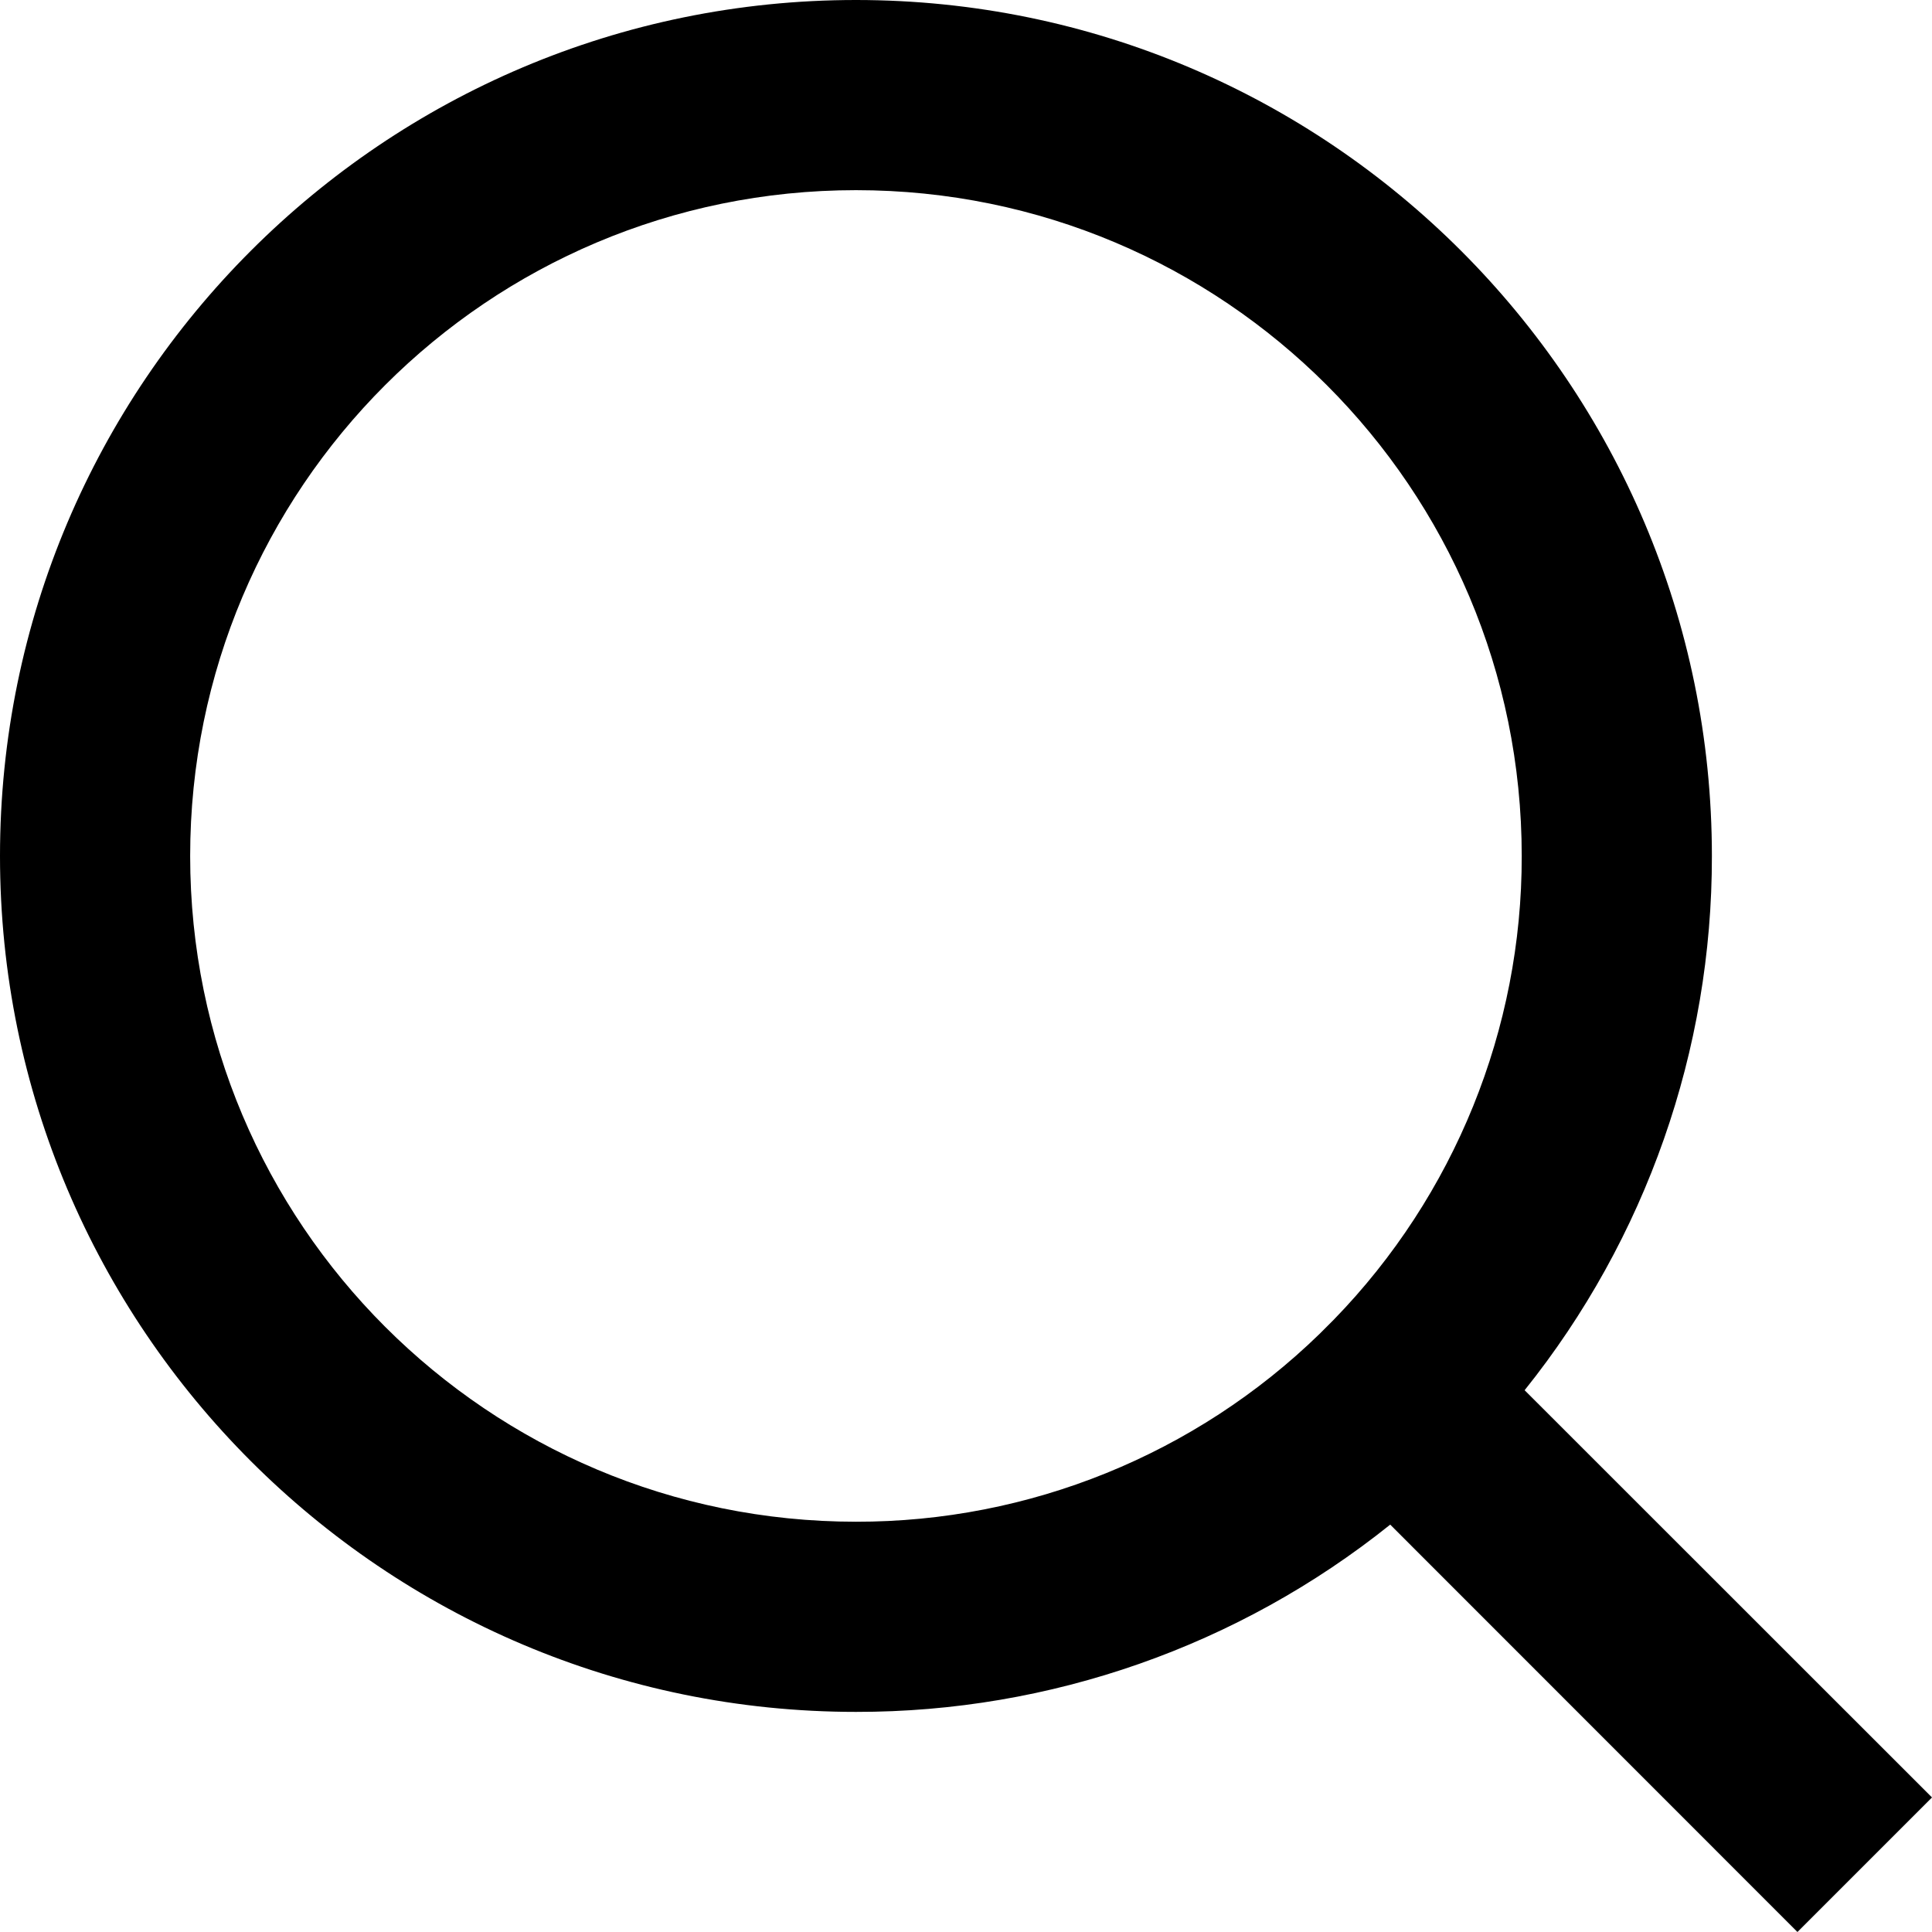
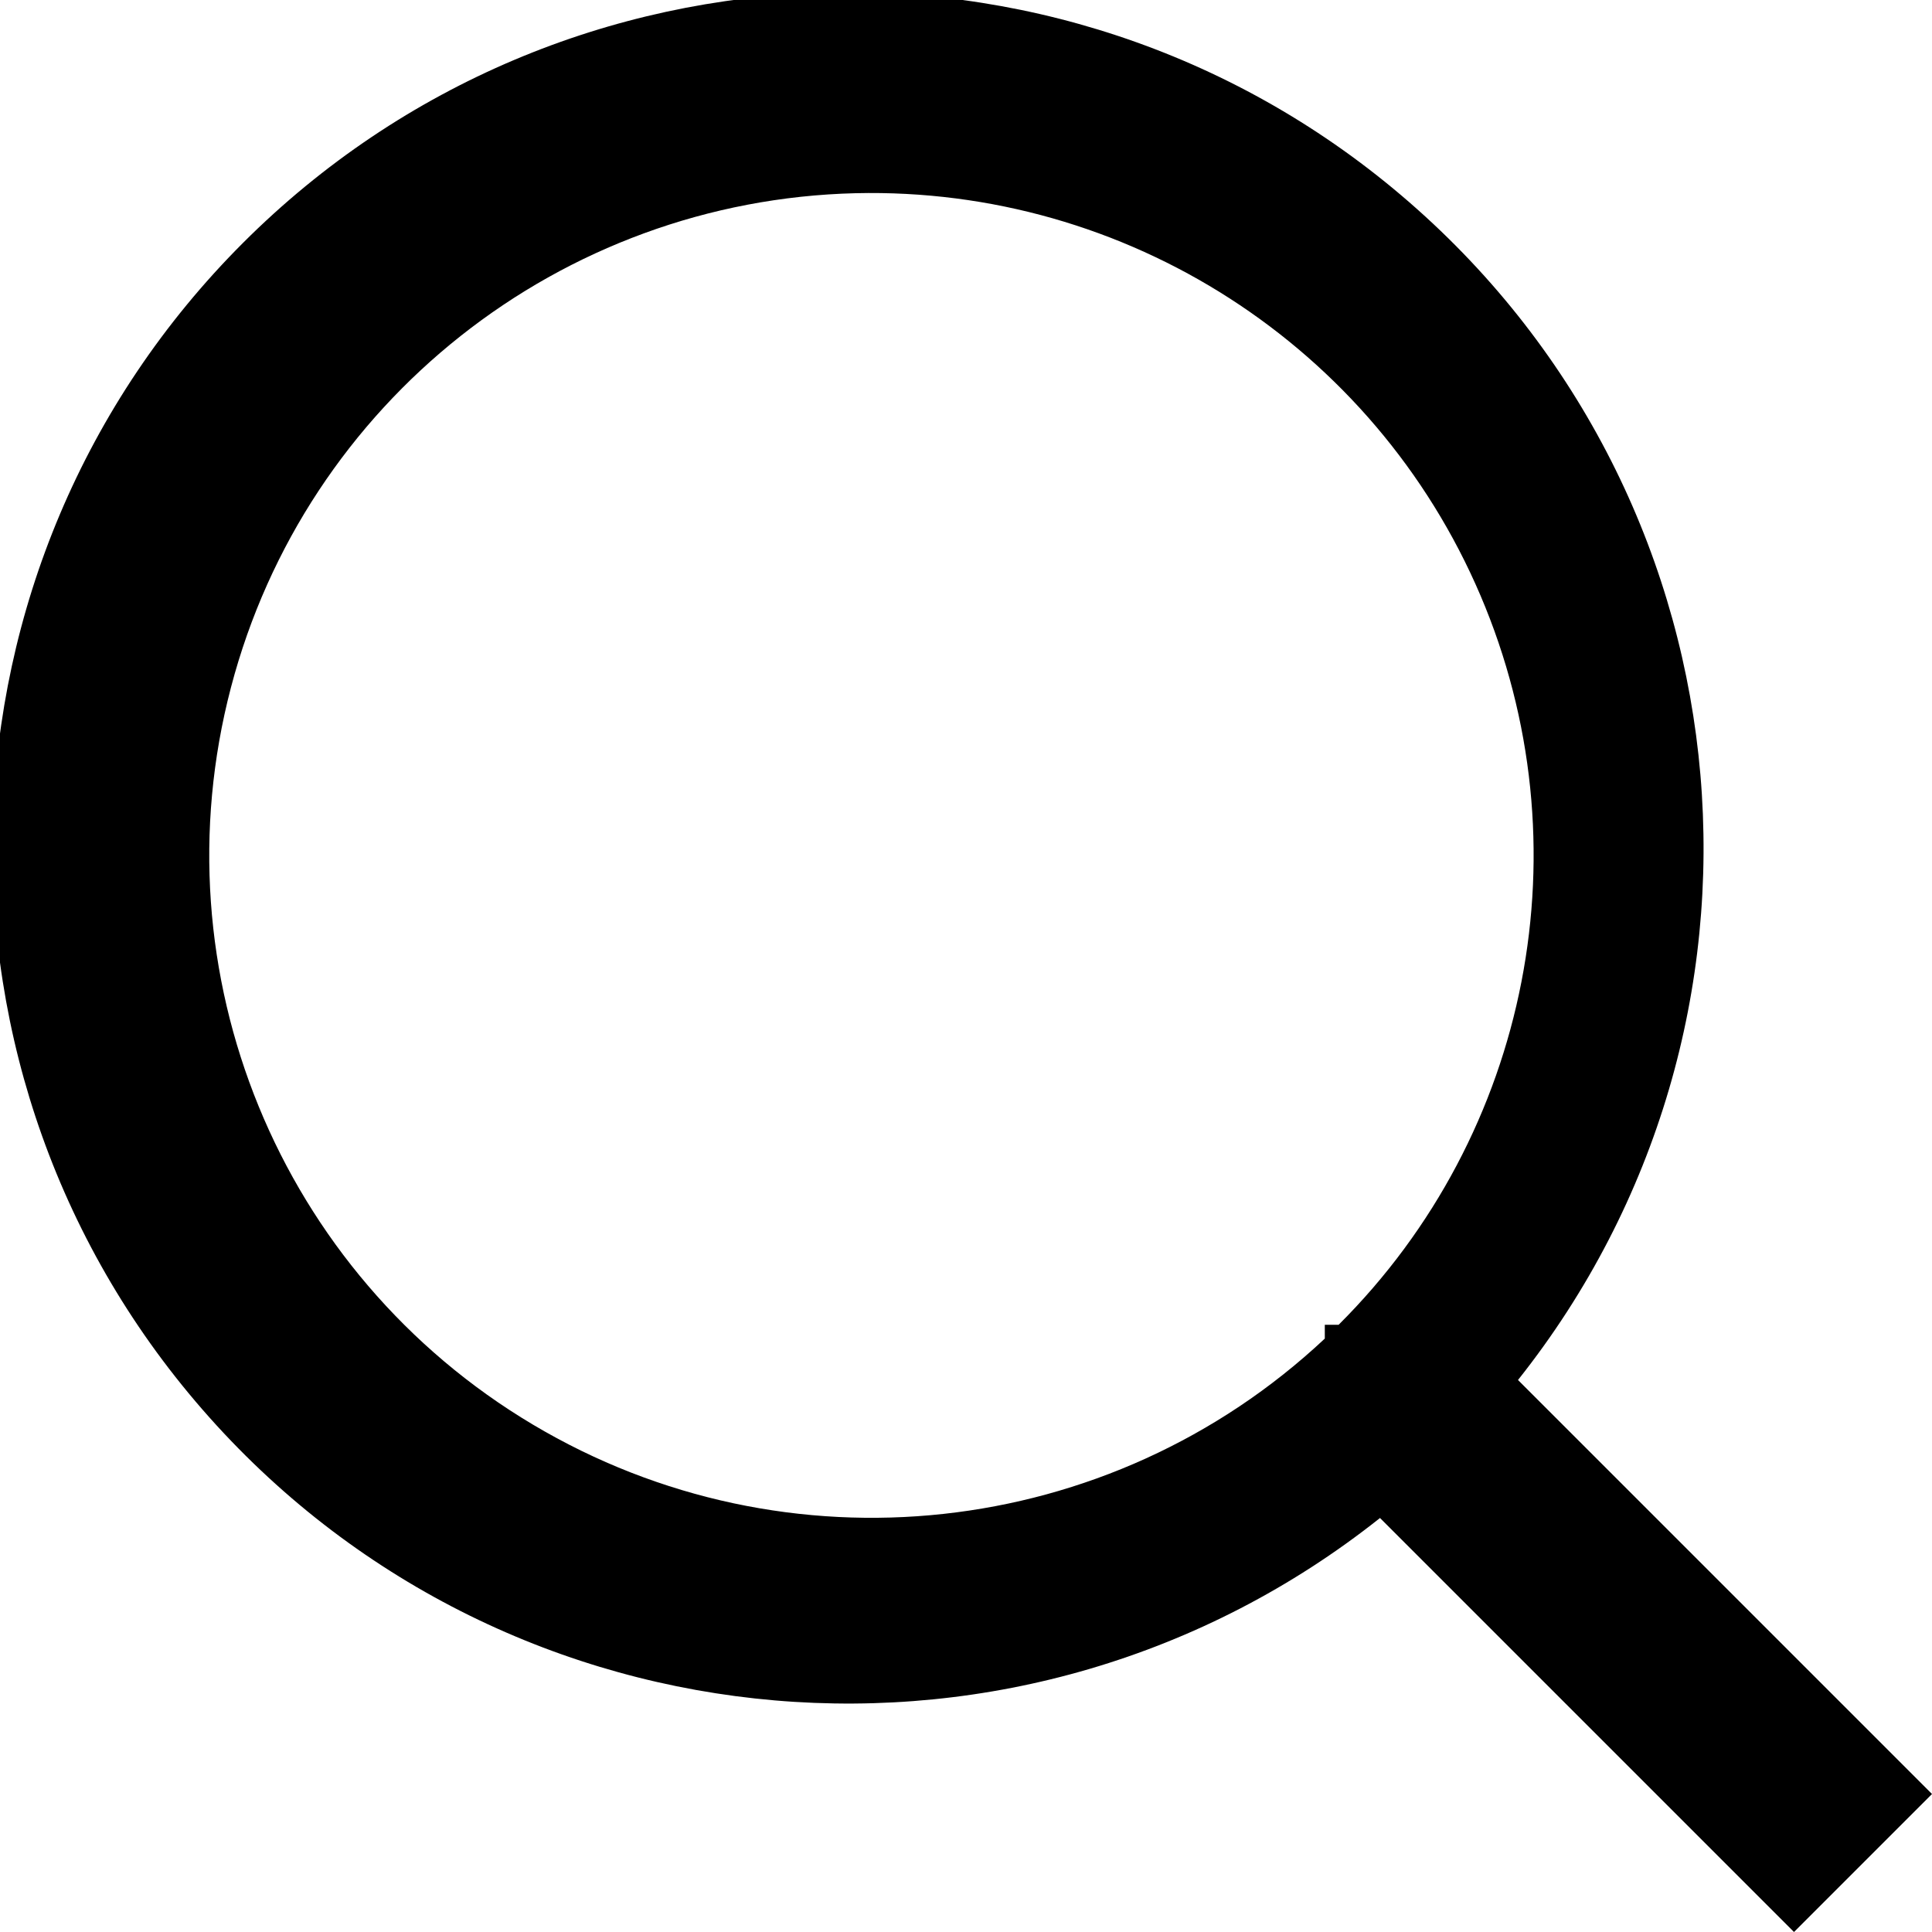
- <svg xmlns="http://www.w3.org/2000/svg" width="14" height="14" viewBox="0 0 14 14" fill="none">
-   <path d="M11.048 10.074L14 13.025L13.025 14L10.074 11.048C8.976 11.928 7.61 12.407 6.203 12.405C2.779 12.405 0 9.626 0 6.203C0 2.779 2.779 0 6.203 0C9.626 0 12.405 2.779 12.405 6.203C12.407 7.61 11.928 8.976 11.048 10.074ZM9.666 9.562C10.54 8.663 11.029 7.457 11.027 6.203C11.027 3.537 8.868 1.378 6.203 1.378C3.537 1.378 1.378 3.537 1.378 6.203C1.378 8.868 3.537 11.027 6.203 11.027C7.457 11.029 8.663 10.54 9.562 9.666L9.666 9.562Z" fill="black" />
+ <svg xmlns="http://www.w3.org/2000/svg" width="14" height="14" fill="none">
+   <path d="m11 10 3 3-1 1-3-3a6.2 6.2 0 1 1 1-1Zm-1.3-.4a4.8 4.8 0 0 0-3.5-8.2 4.8 4.8 0 1 0 3.4 8.3v-.1Z" fill="#000" />
</svg>
